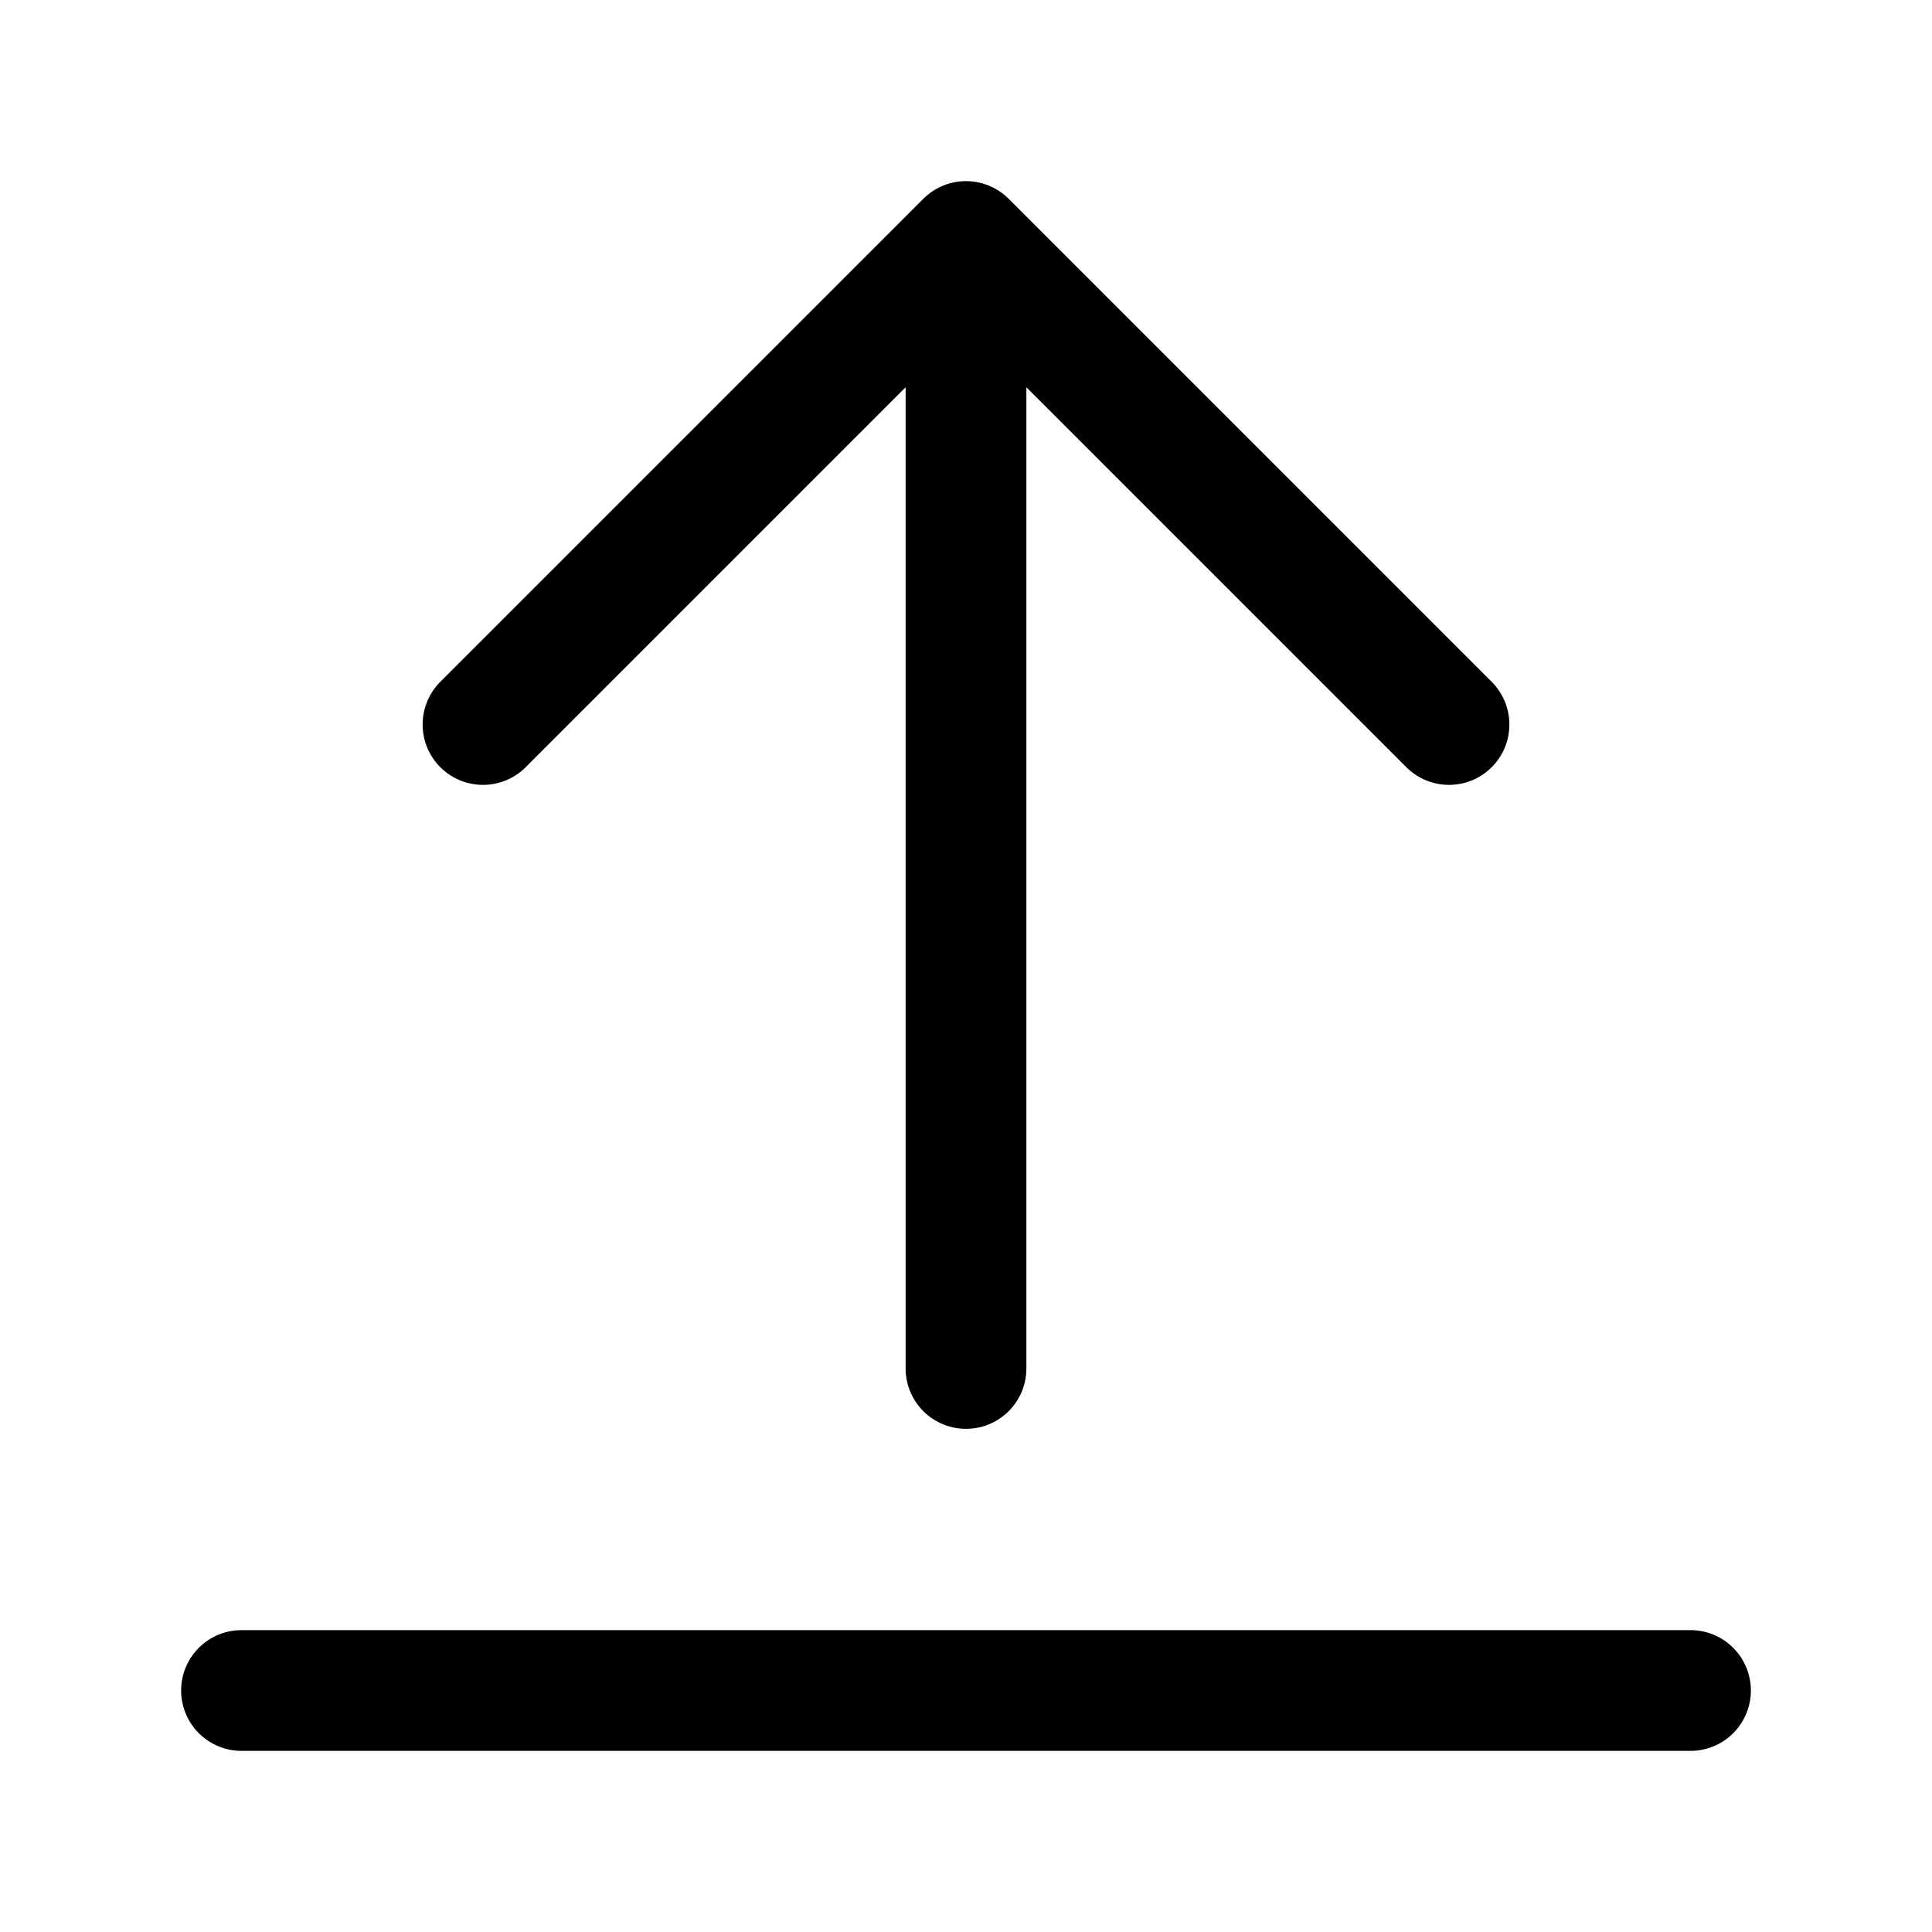
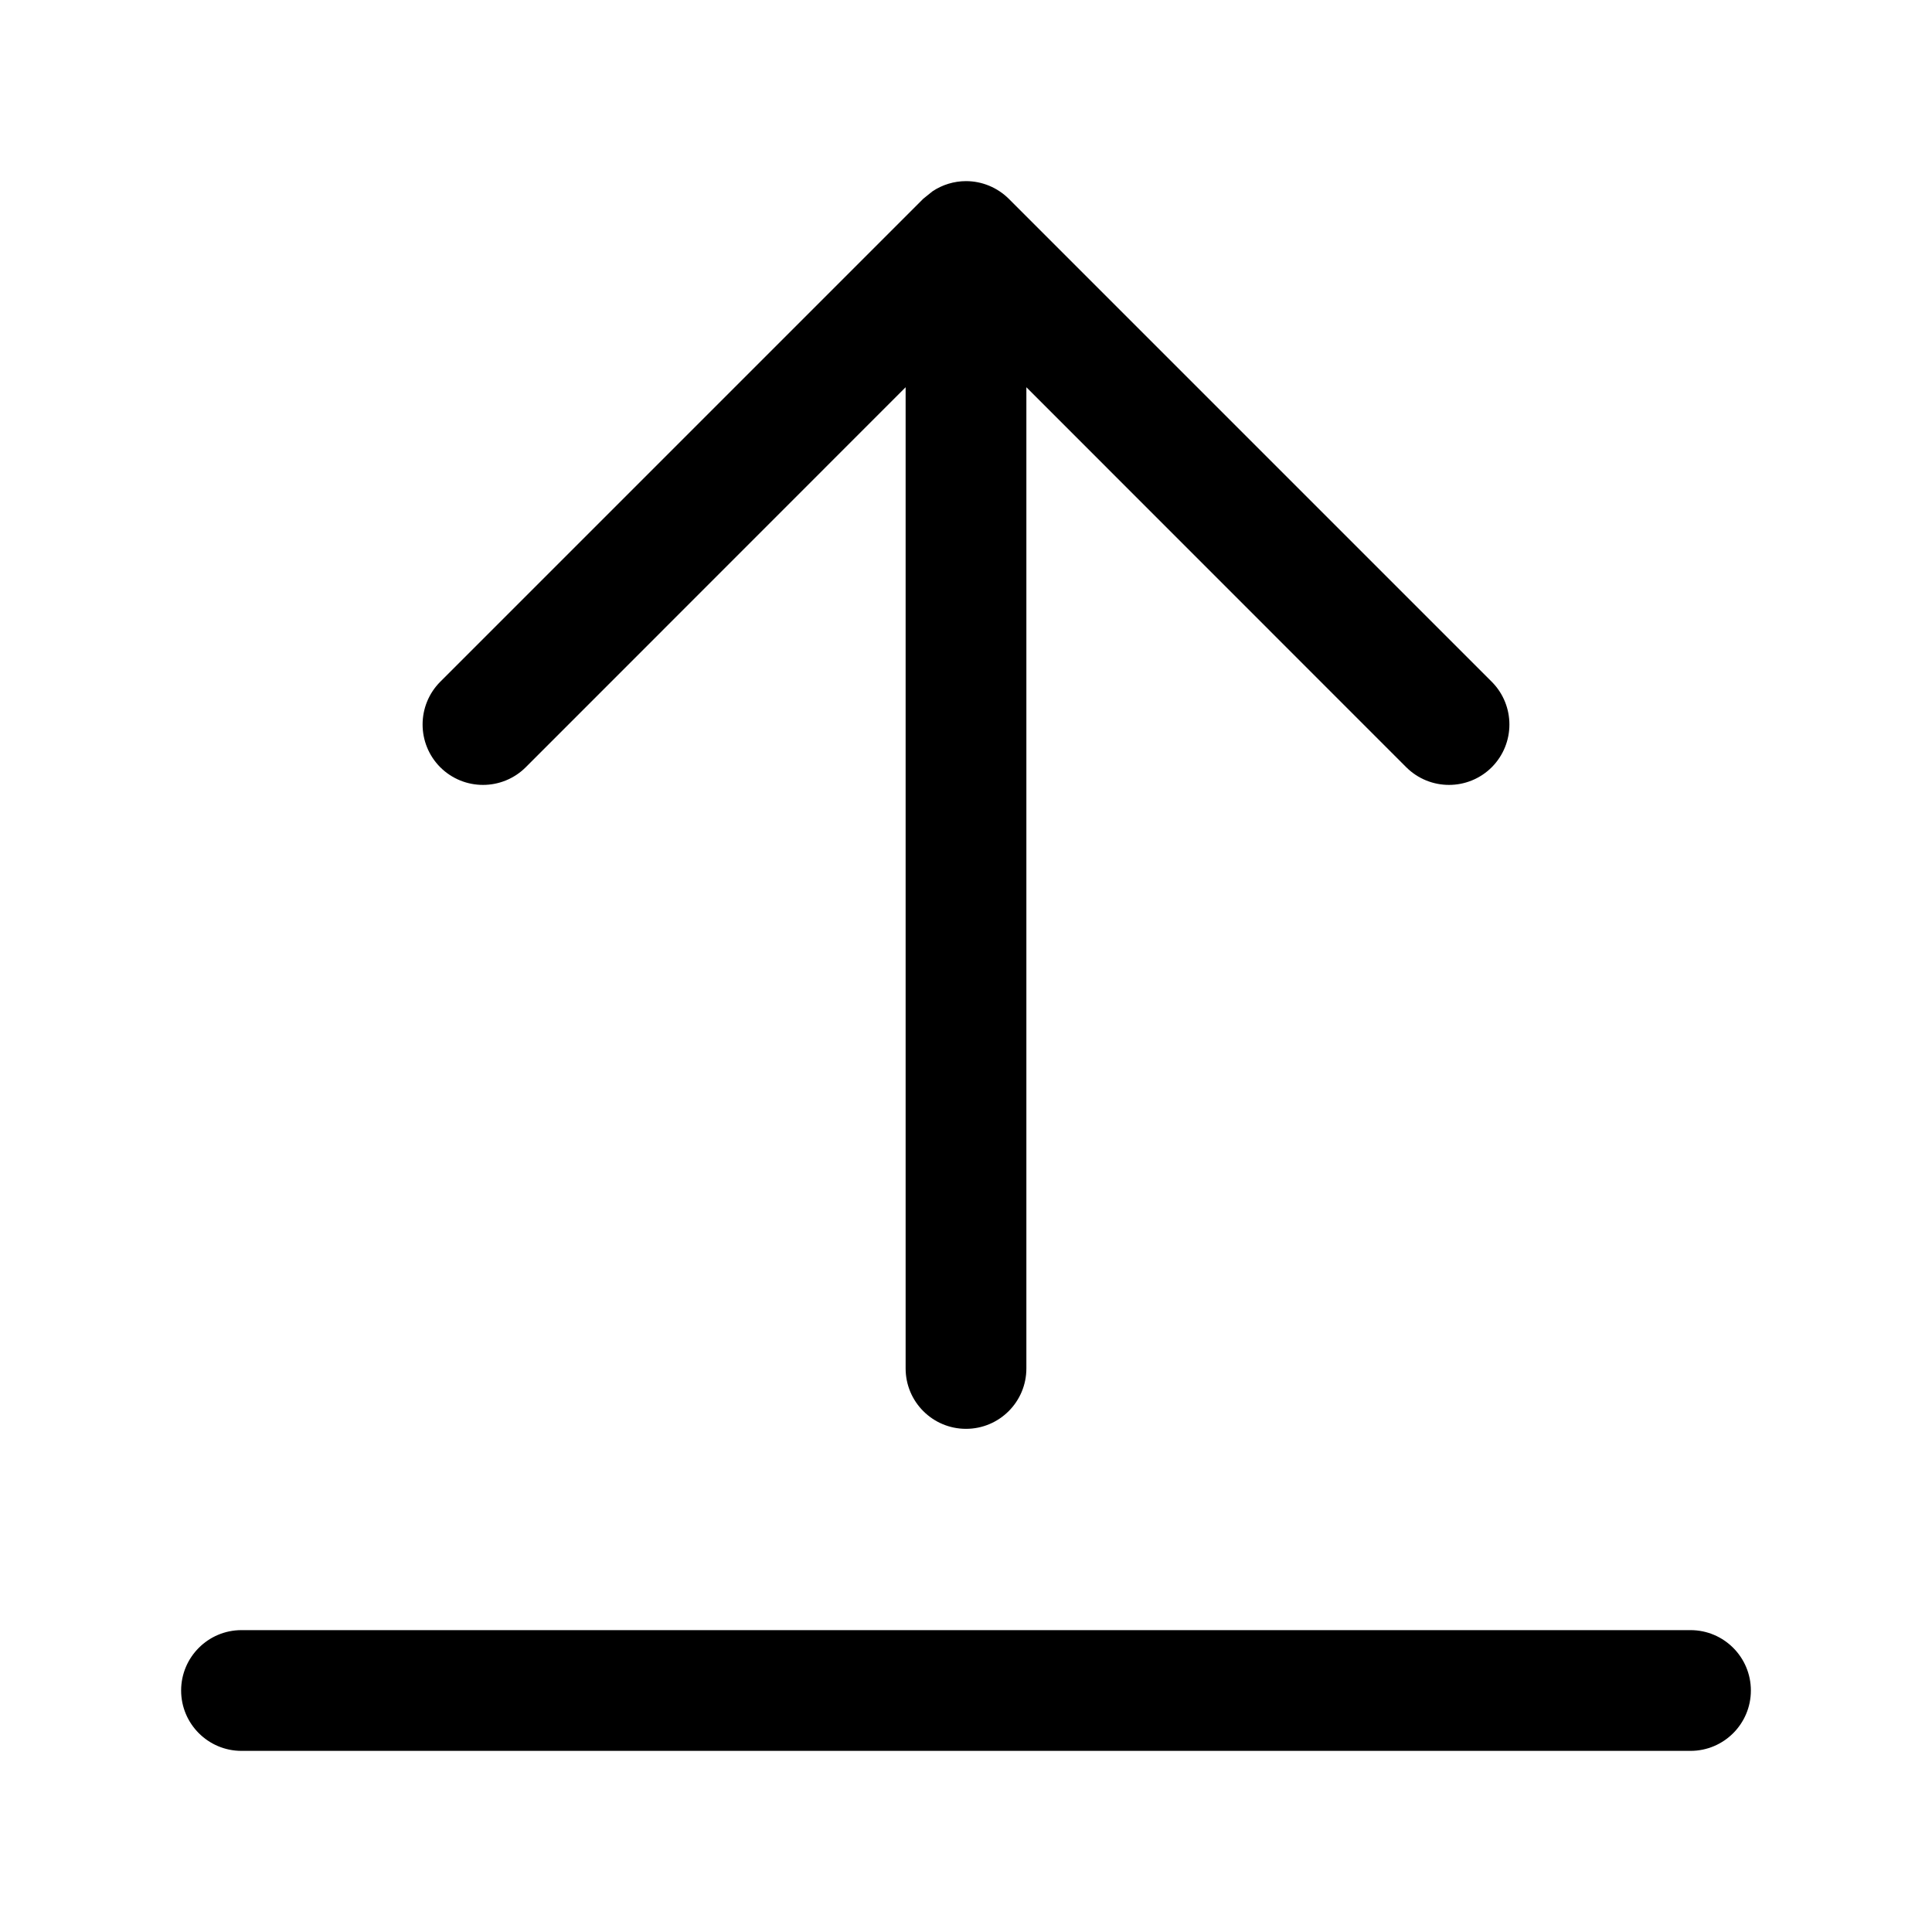
<svg xmlns="http://www.w3.org/2000/svg" width="16" height="16" viewBox="0 0 16 16" fill="none">
-   <path d="M14 14H2M12 6L8 2M8 2L4 6M8 2V11.333" stroke="currentColor" stroke-linecap="round" stroke-linejoin="round" />
+   <path d="M14 13.5C14.276 13.5 14.5 13.724 14.5 14C14.5 14.276 14.276 14.5 14 14.5H2C1.724 14.5 1.5 14.276 1.5 14C1.5 13.724 1.724 13.5 2 13.5H14ZM7.5 11.333V3.207L4.354 6.354C4.158 6.549 3.842 6.549 3.646 6.354C3.451 6.158 3.451 5.842 3.646 5.646L7.646 1.646L7.723 1.584C7.804 1.53 7.901 1.5 8 1.5C8.133 1.5 8.26 1.553 8.354 1.646L12.354 5.646C12.549 5.842 12.549 6.158 12.354 6.354C12.158 6.549 11.842 6.549 11.646 6.354L8.5 3.207V11.333C8.5 11.609 8.276 11.833 8 11.833C7.724 11.833 7.5 11.609 7.5 11.333Z" fill="currentColor" />
</svg>
